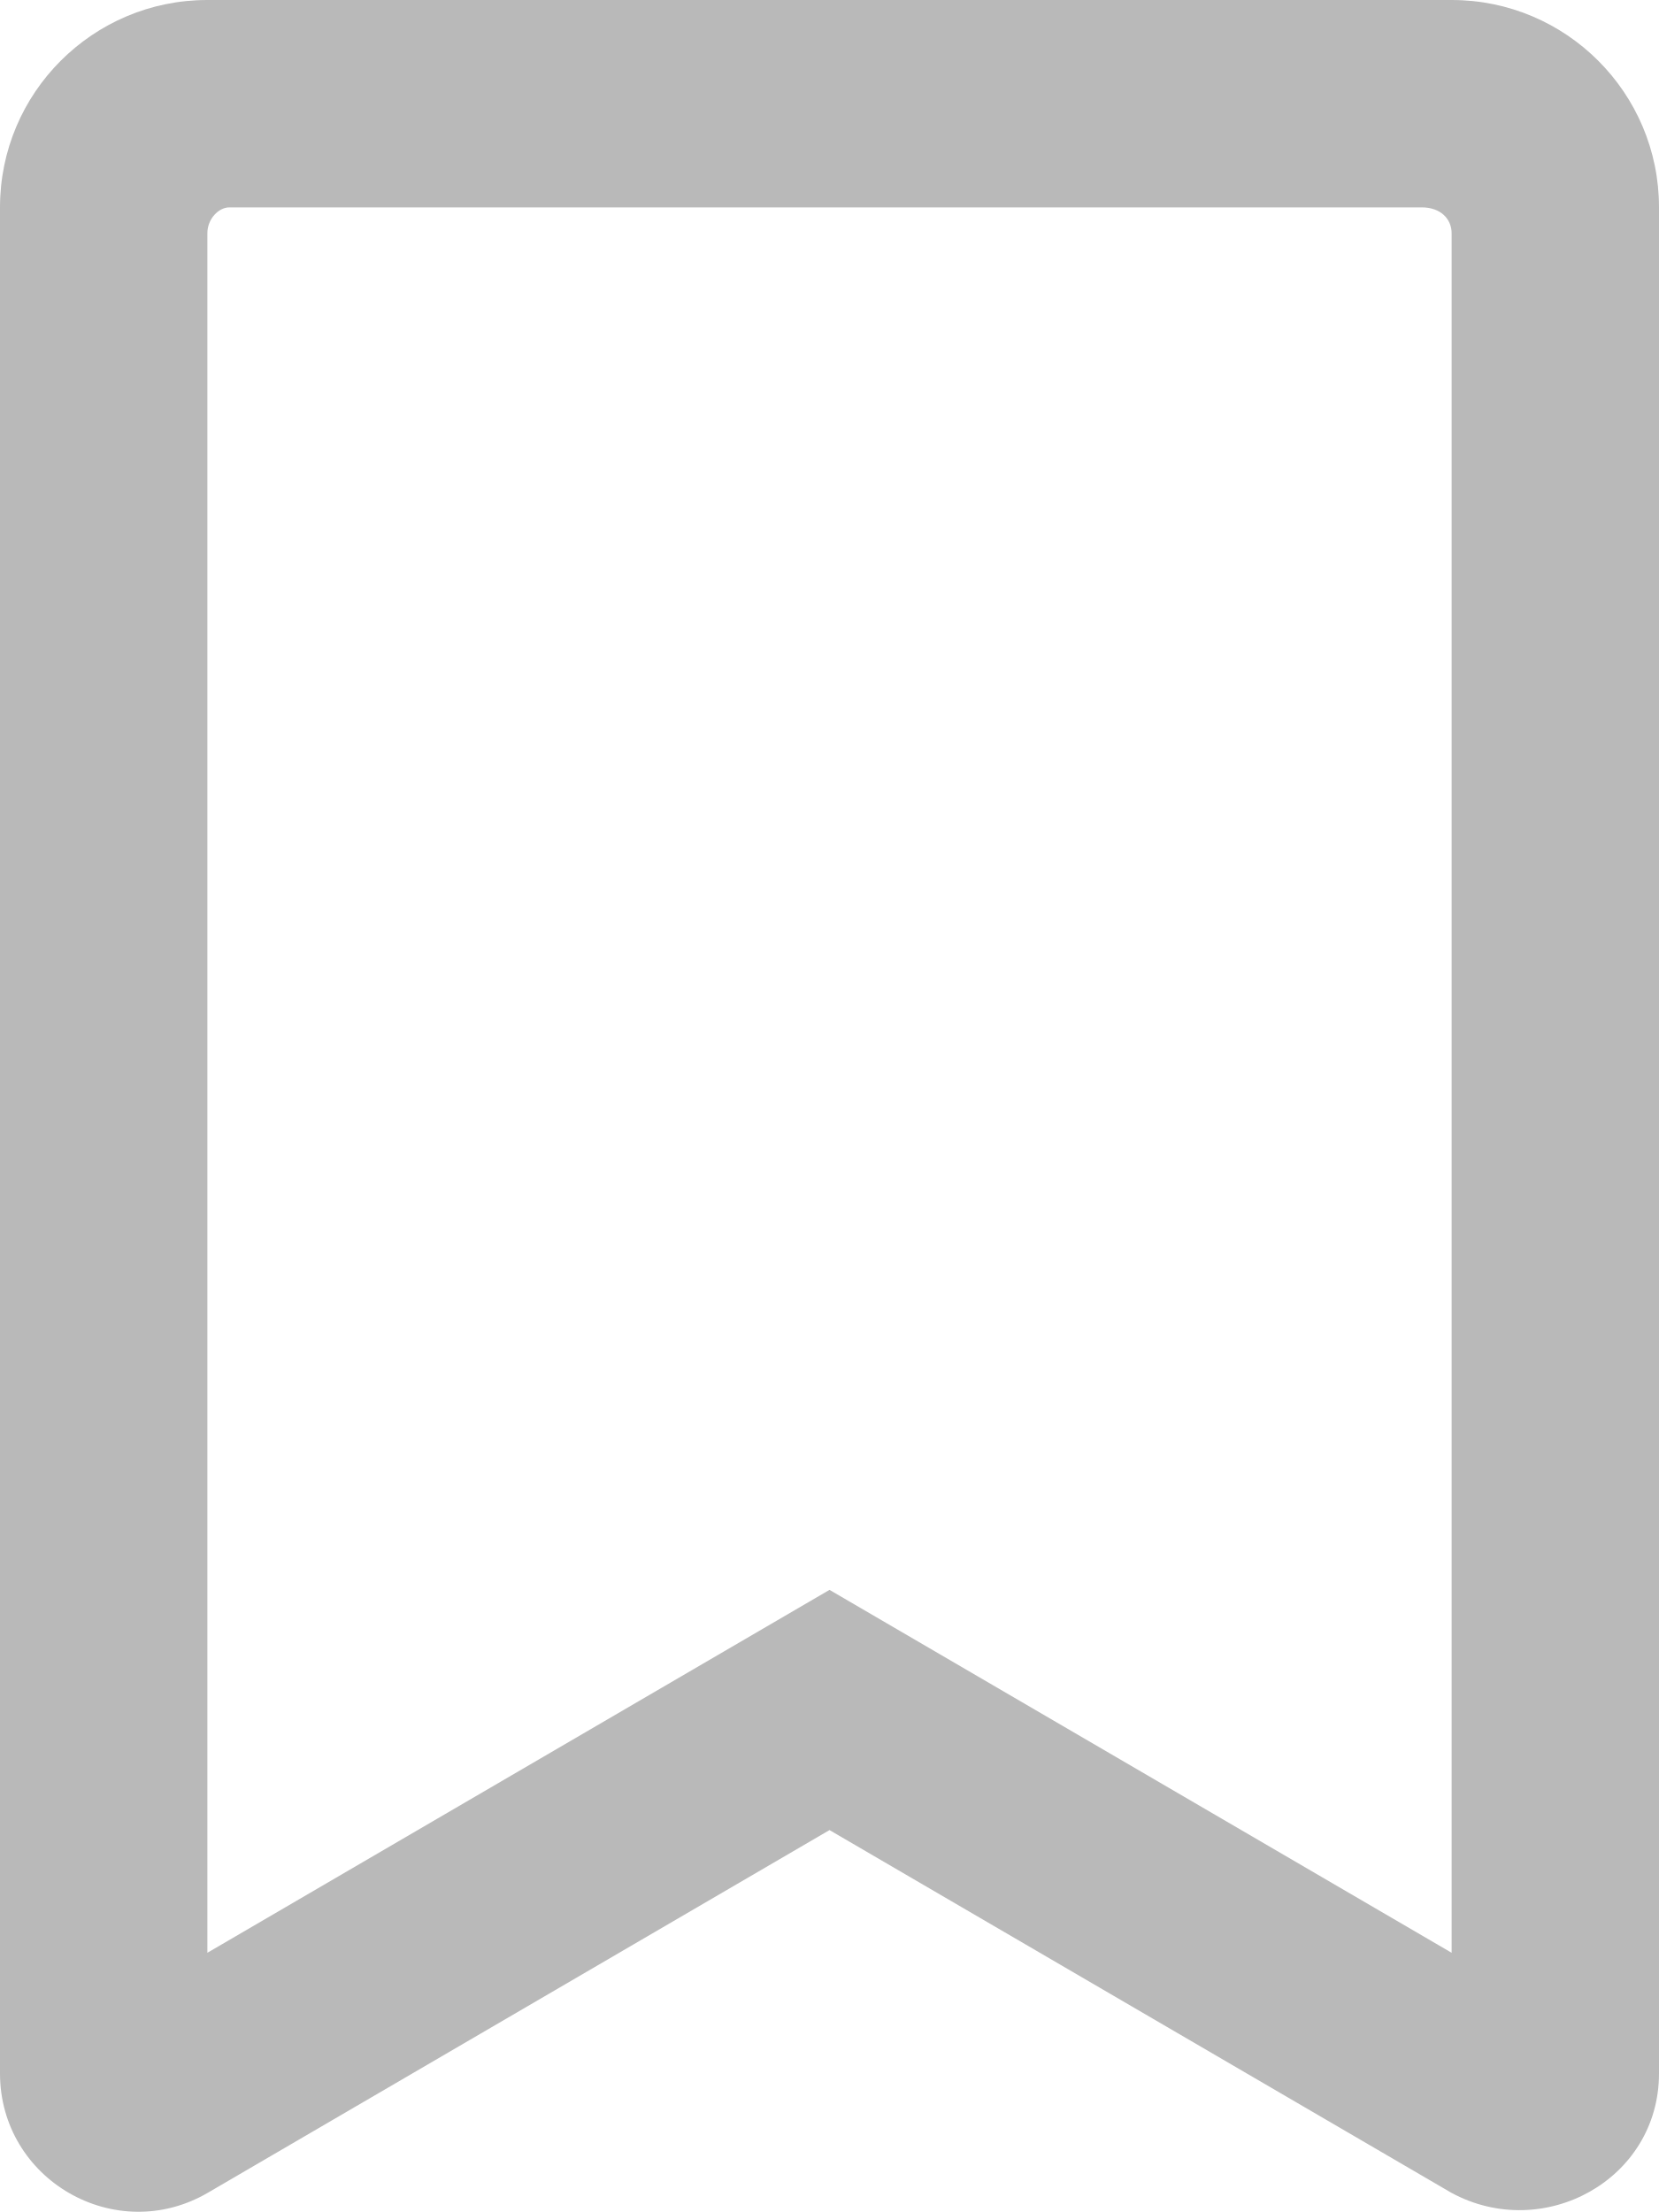
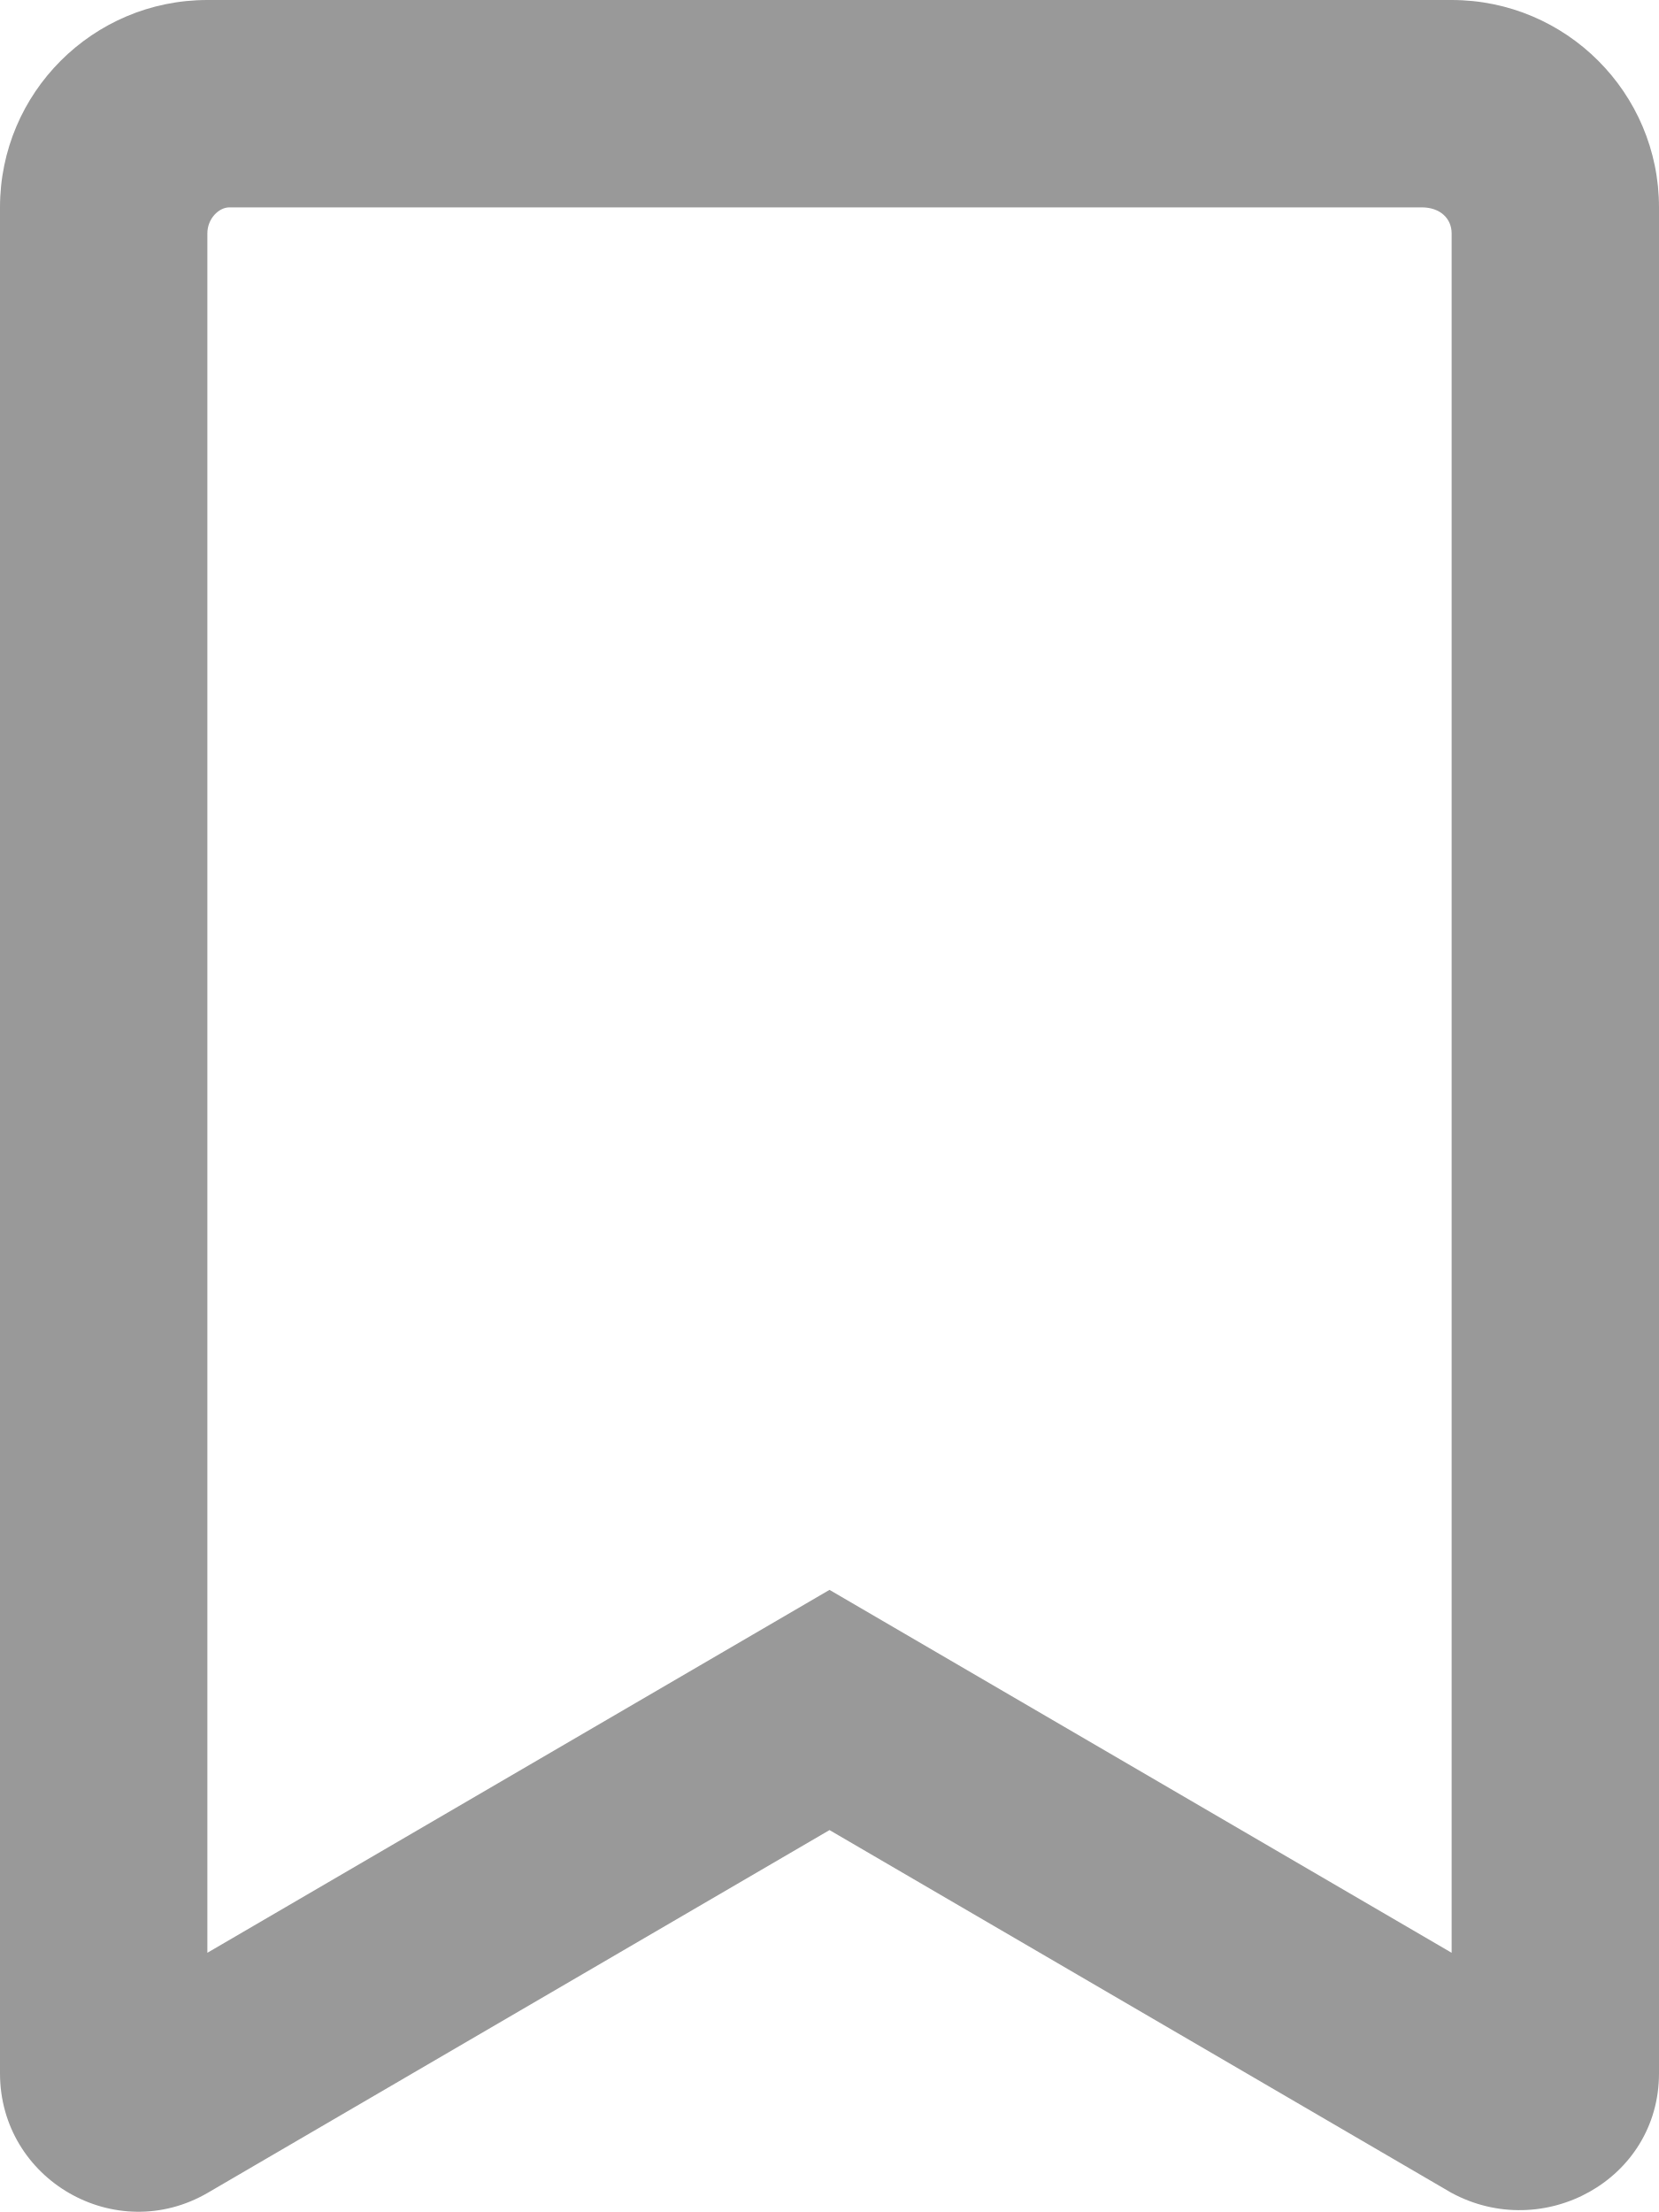
<svg xmlns="http://www.w3.org/2000/svg" viewBox="0 0 384 512">
-   <path d="M336 0h-288C21.49 0 0 21.49 0 48v431.9c0 24.7 26.79 40.08 48.12 27.64L192 423.6l143.9 83.93C357.2 519.1 384 504.6 384 479.9V48C384 21.49 362.5 0 336 0zM336 452L192 368l-144 84V54C48 50.63 50.63 48 53.1 48h276C333.4 48 336 50.63 336 54V452z" fill="#b9b9b9" />
+   <path d="M336 0h-288C21.49 0 0 21.49 0 48v431.9c0 24.7 26.79 40.08 48.12 27.64L192 423.6l143.9 83.93C357.2 519.1 384 504.6 384 479.9V48C384 21.49 362.5 0 336 0zM336 452L192 368l-144 84V54C48 50.63 50.63 48 53.1 48h276C333.4 48 336 50.63 336 54V452z" fill="#999999" />
</svg>
